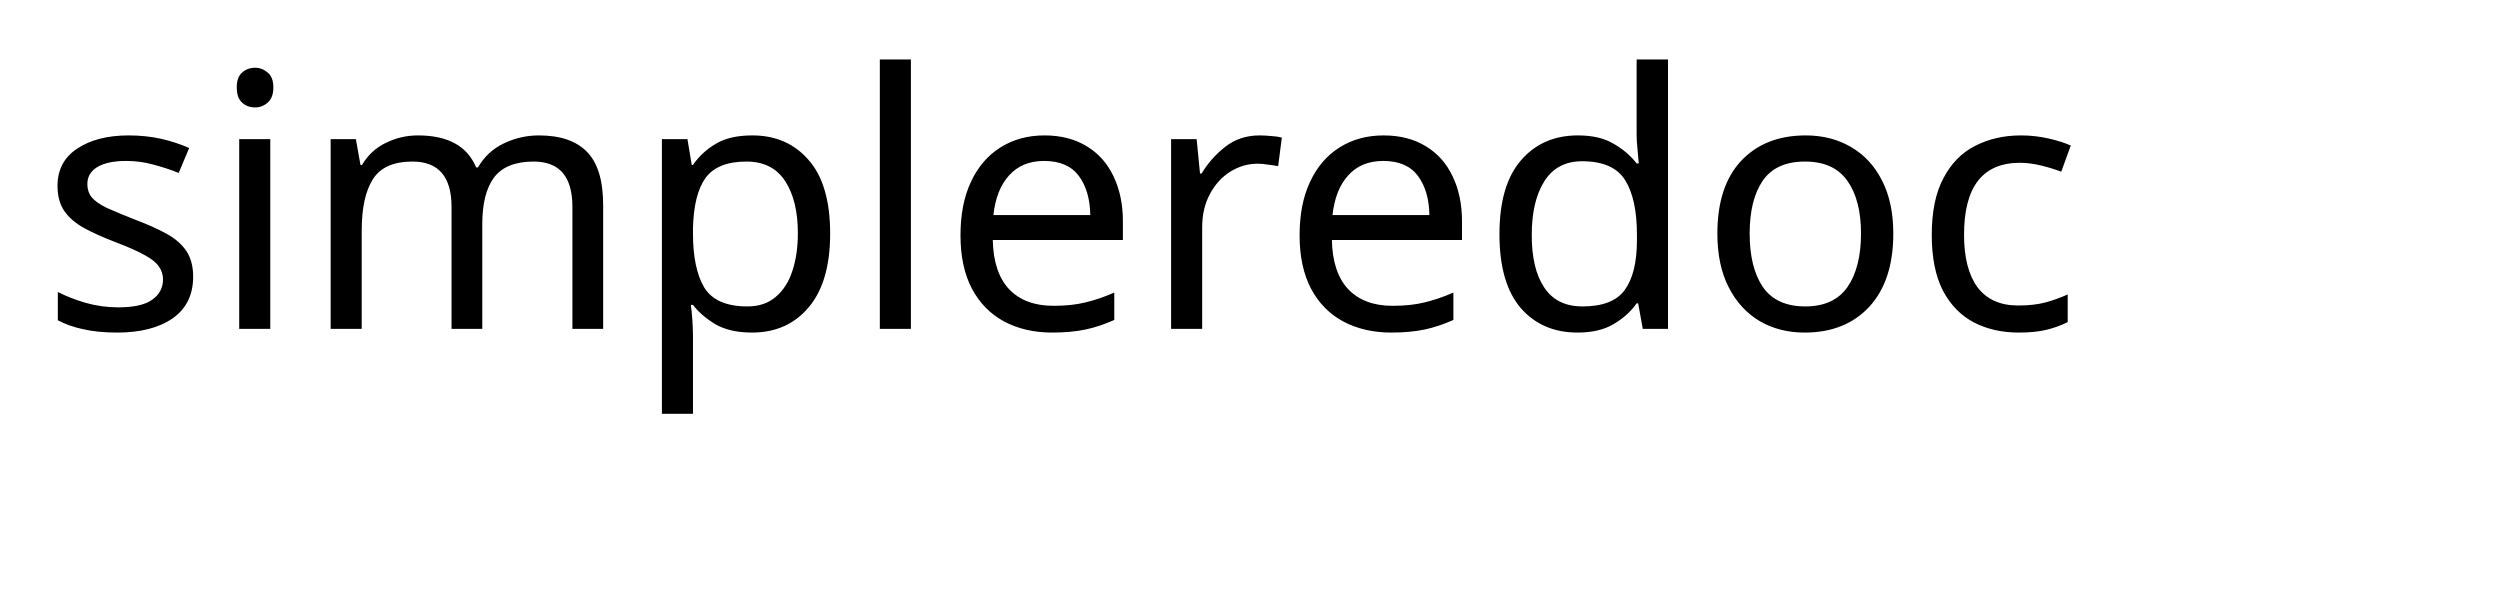
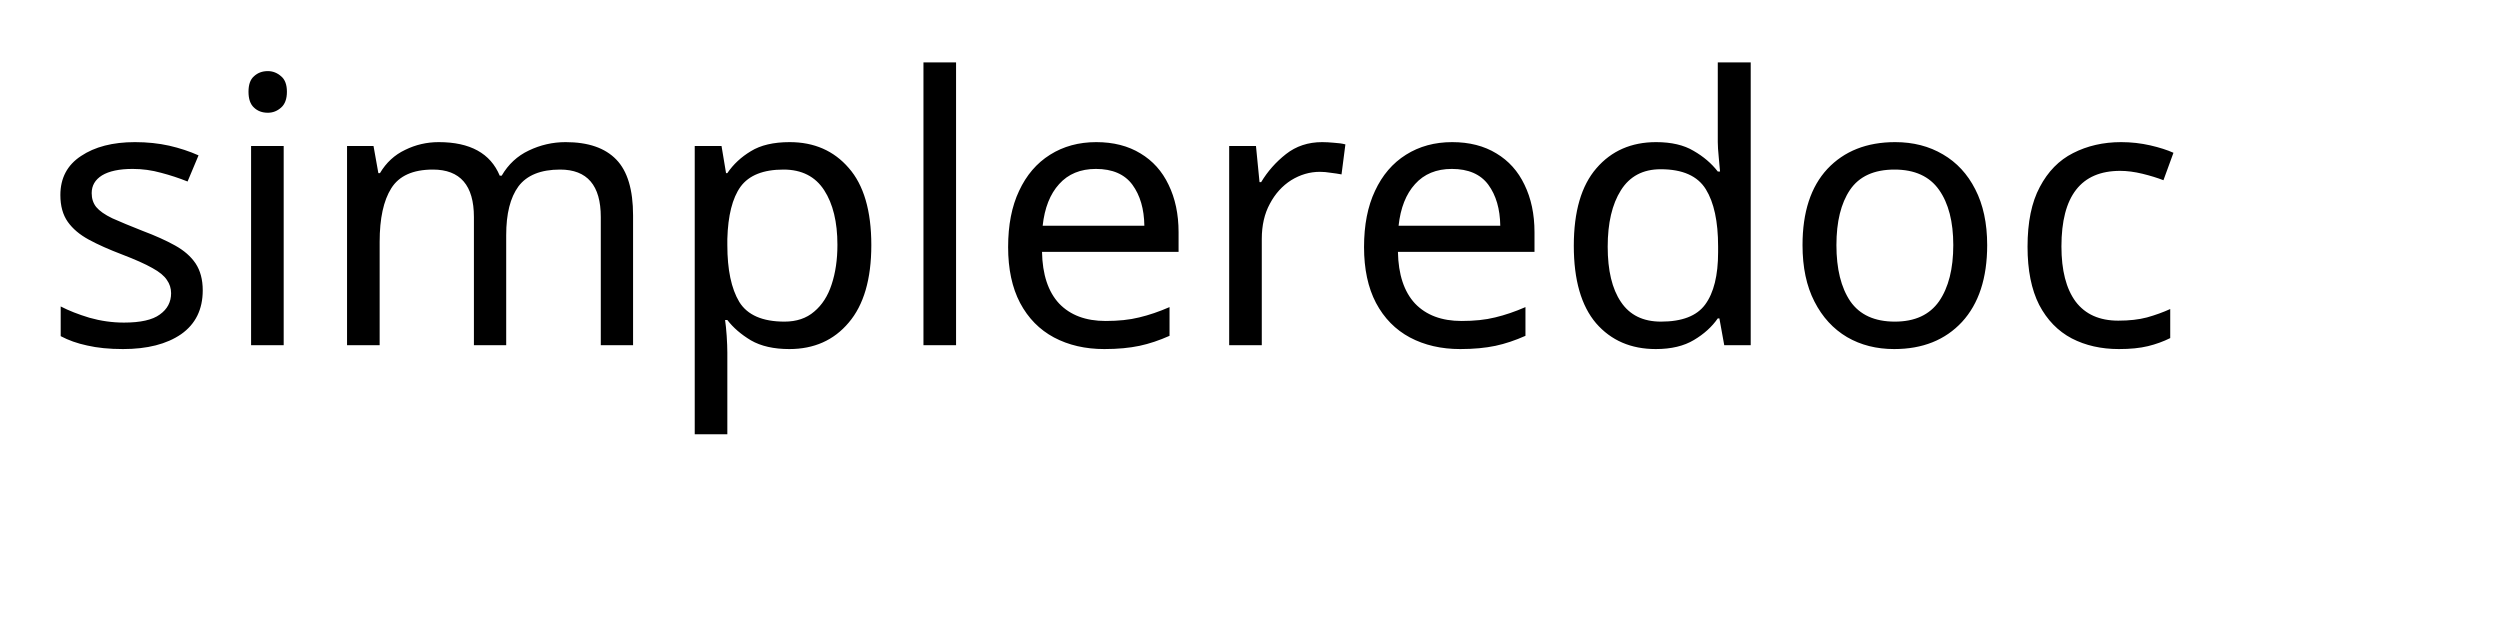
- <svg xmlns="http://www.w3.org/2000/svg" contentScriptType="application/ecmascript" contentStyleType="text/css" height="30px" preserveAspectRatio="none" style="width:127px;height:30px;" version="1.1" viewBox="0 0 127 30" width="127px" zoomAndPan="magnify">
+ <svg xmlns="http://www.w3.org/2000/svg" contentScriptType="application/ecmascript" contentStyleType="text/css" height="30px" preserveAspectRatio="none" style="width:121px;height:30px;" version="1.1" viewBox="0 0 121 30" width="121px" zoomAndPan="magnify">
  <defs />
  <g>
-     <text fill="#000000" font-family="sans-serif" font-size="18" lengthAdjust="spacingAndGlyphs" textLength="113" x="2" y="16.708">simpleredoc</text>
+     <text fill="#000000" font-family="sans-serif" font-size="18" lengthAdjust="spacingAndGlyphs" textLength="107" x="2" y="16.708">simpleredoc</text>
  </g>
</svg>
